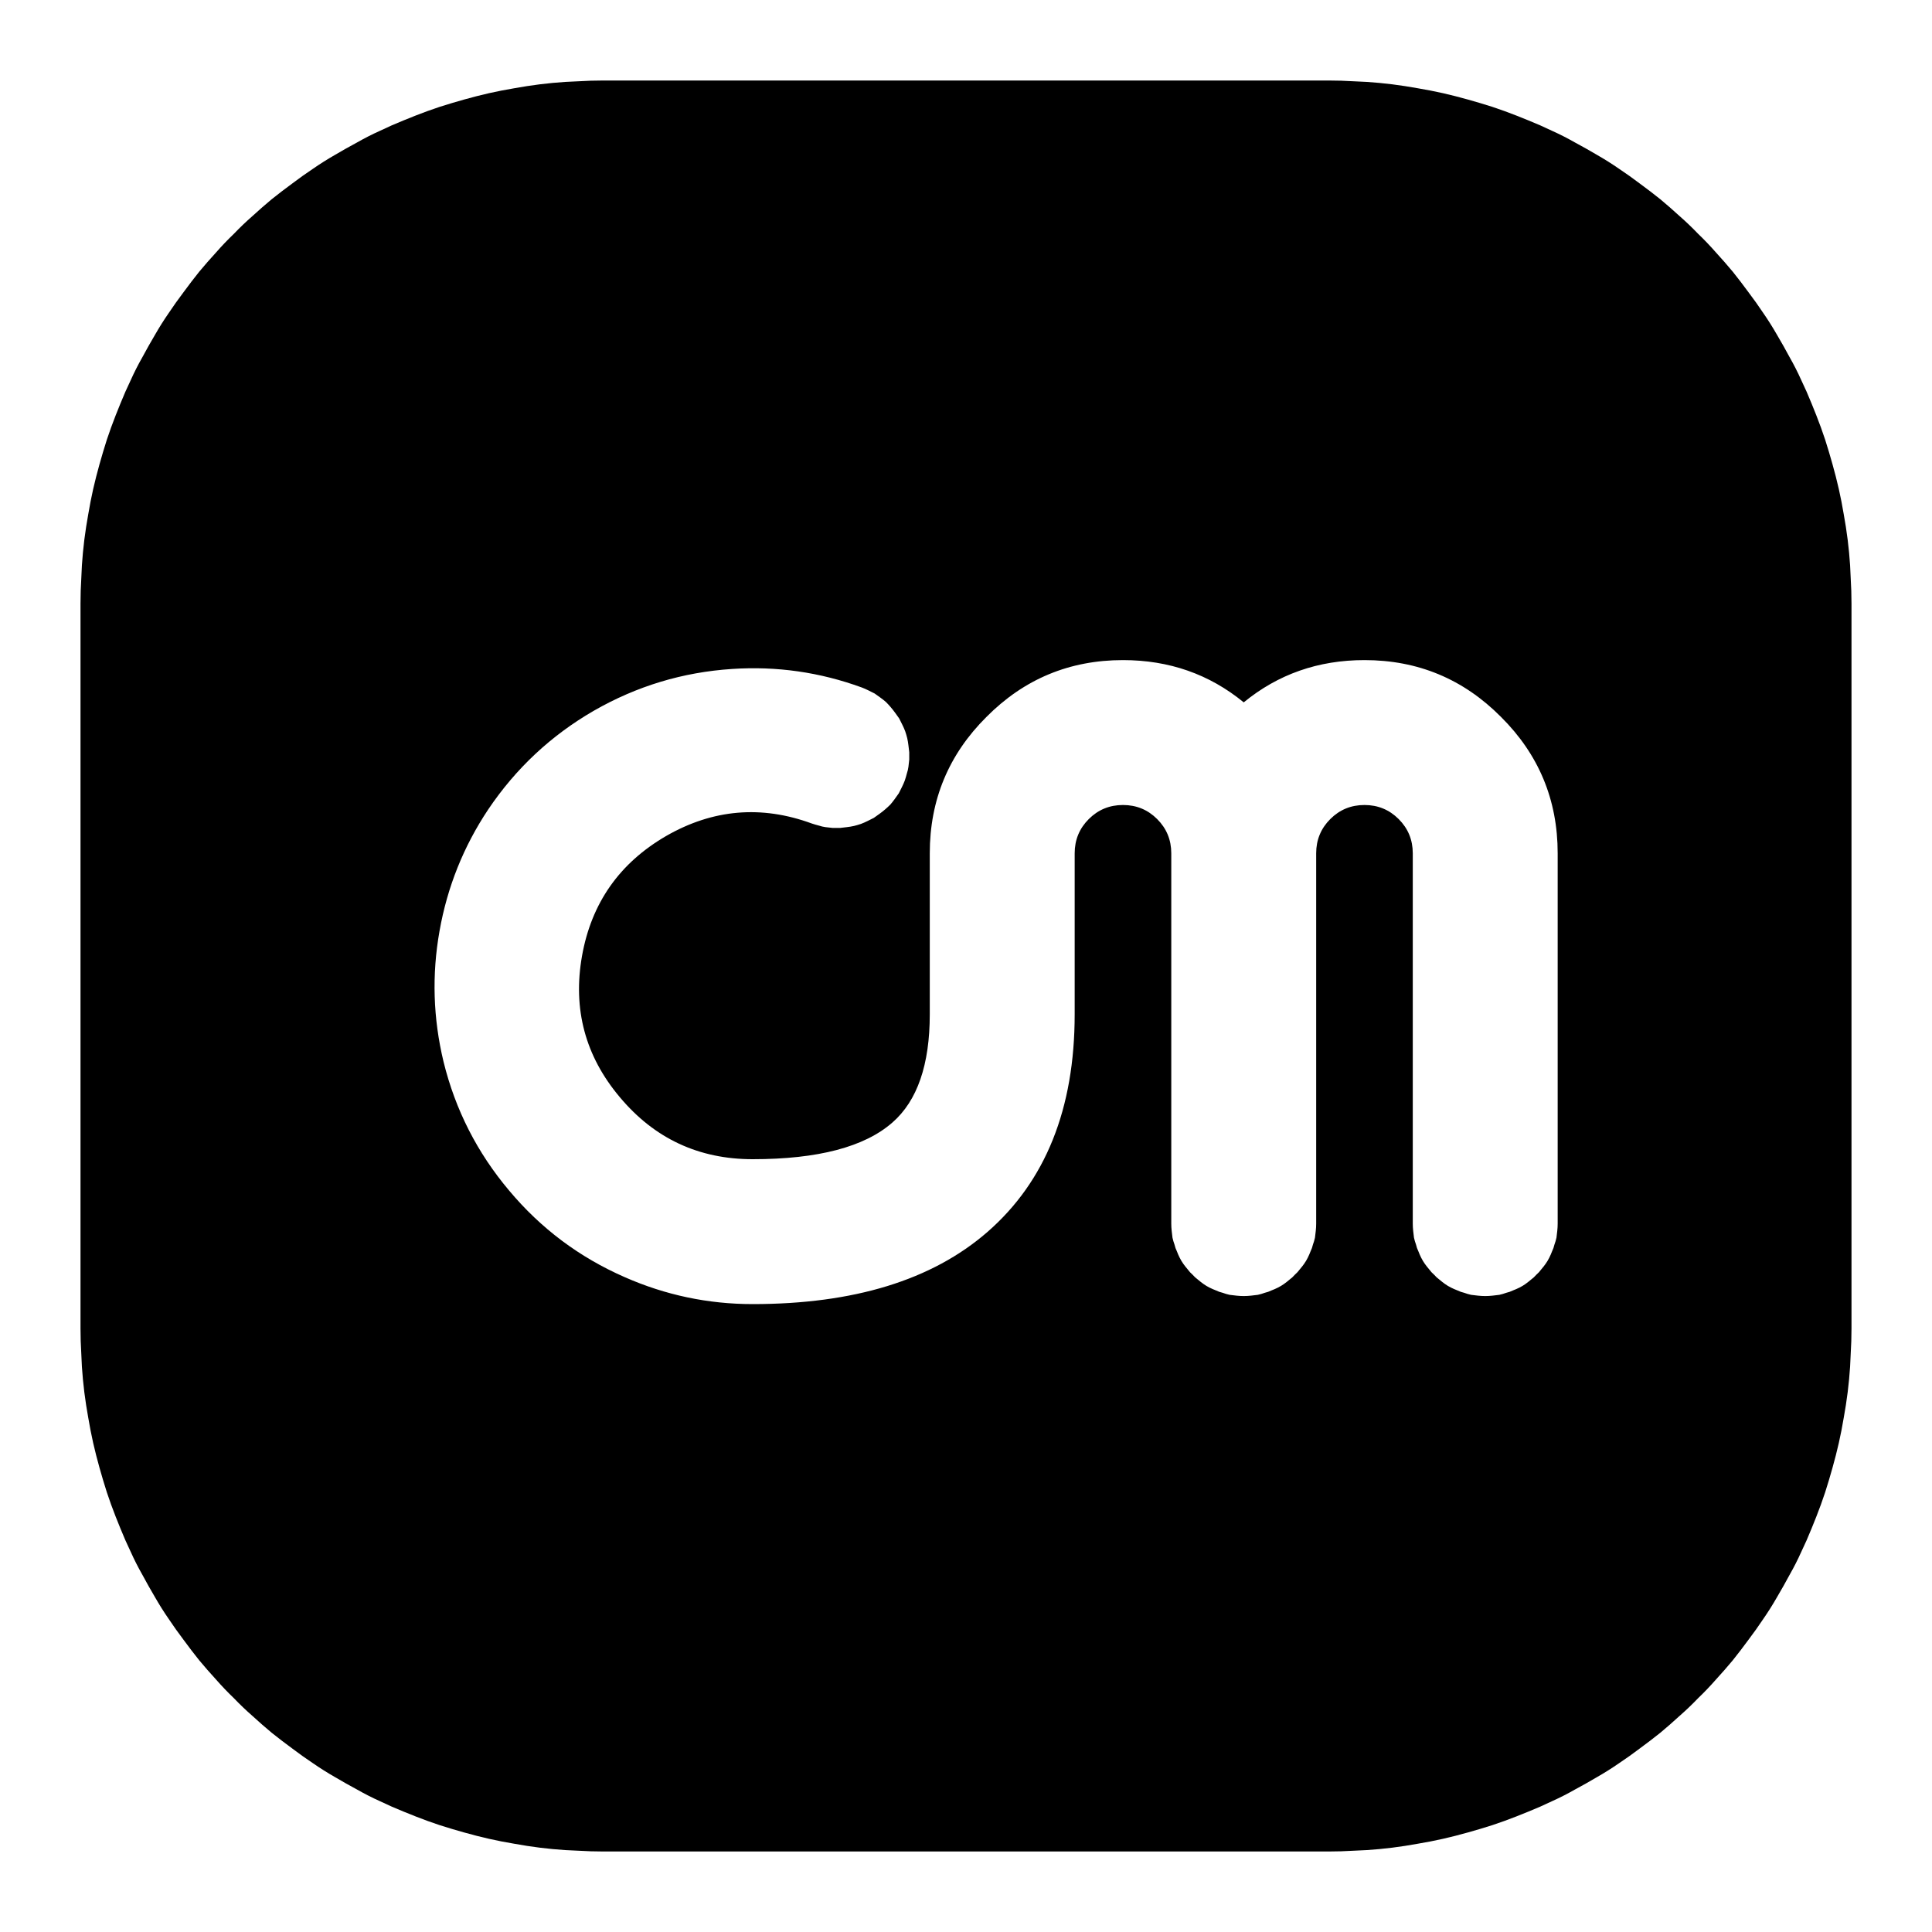
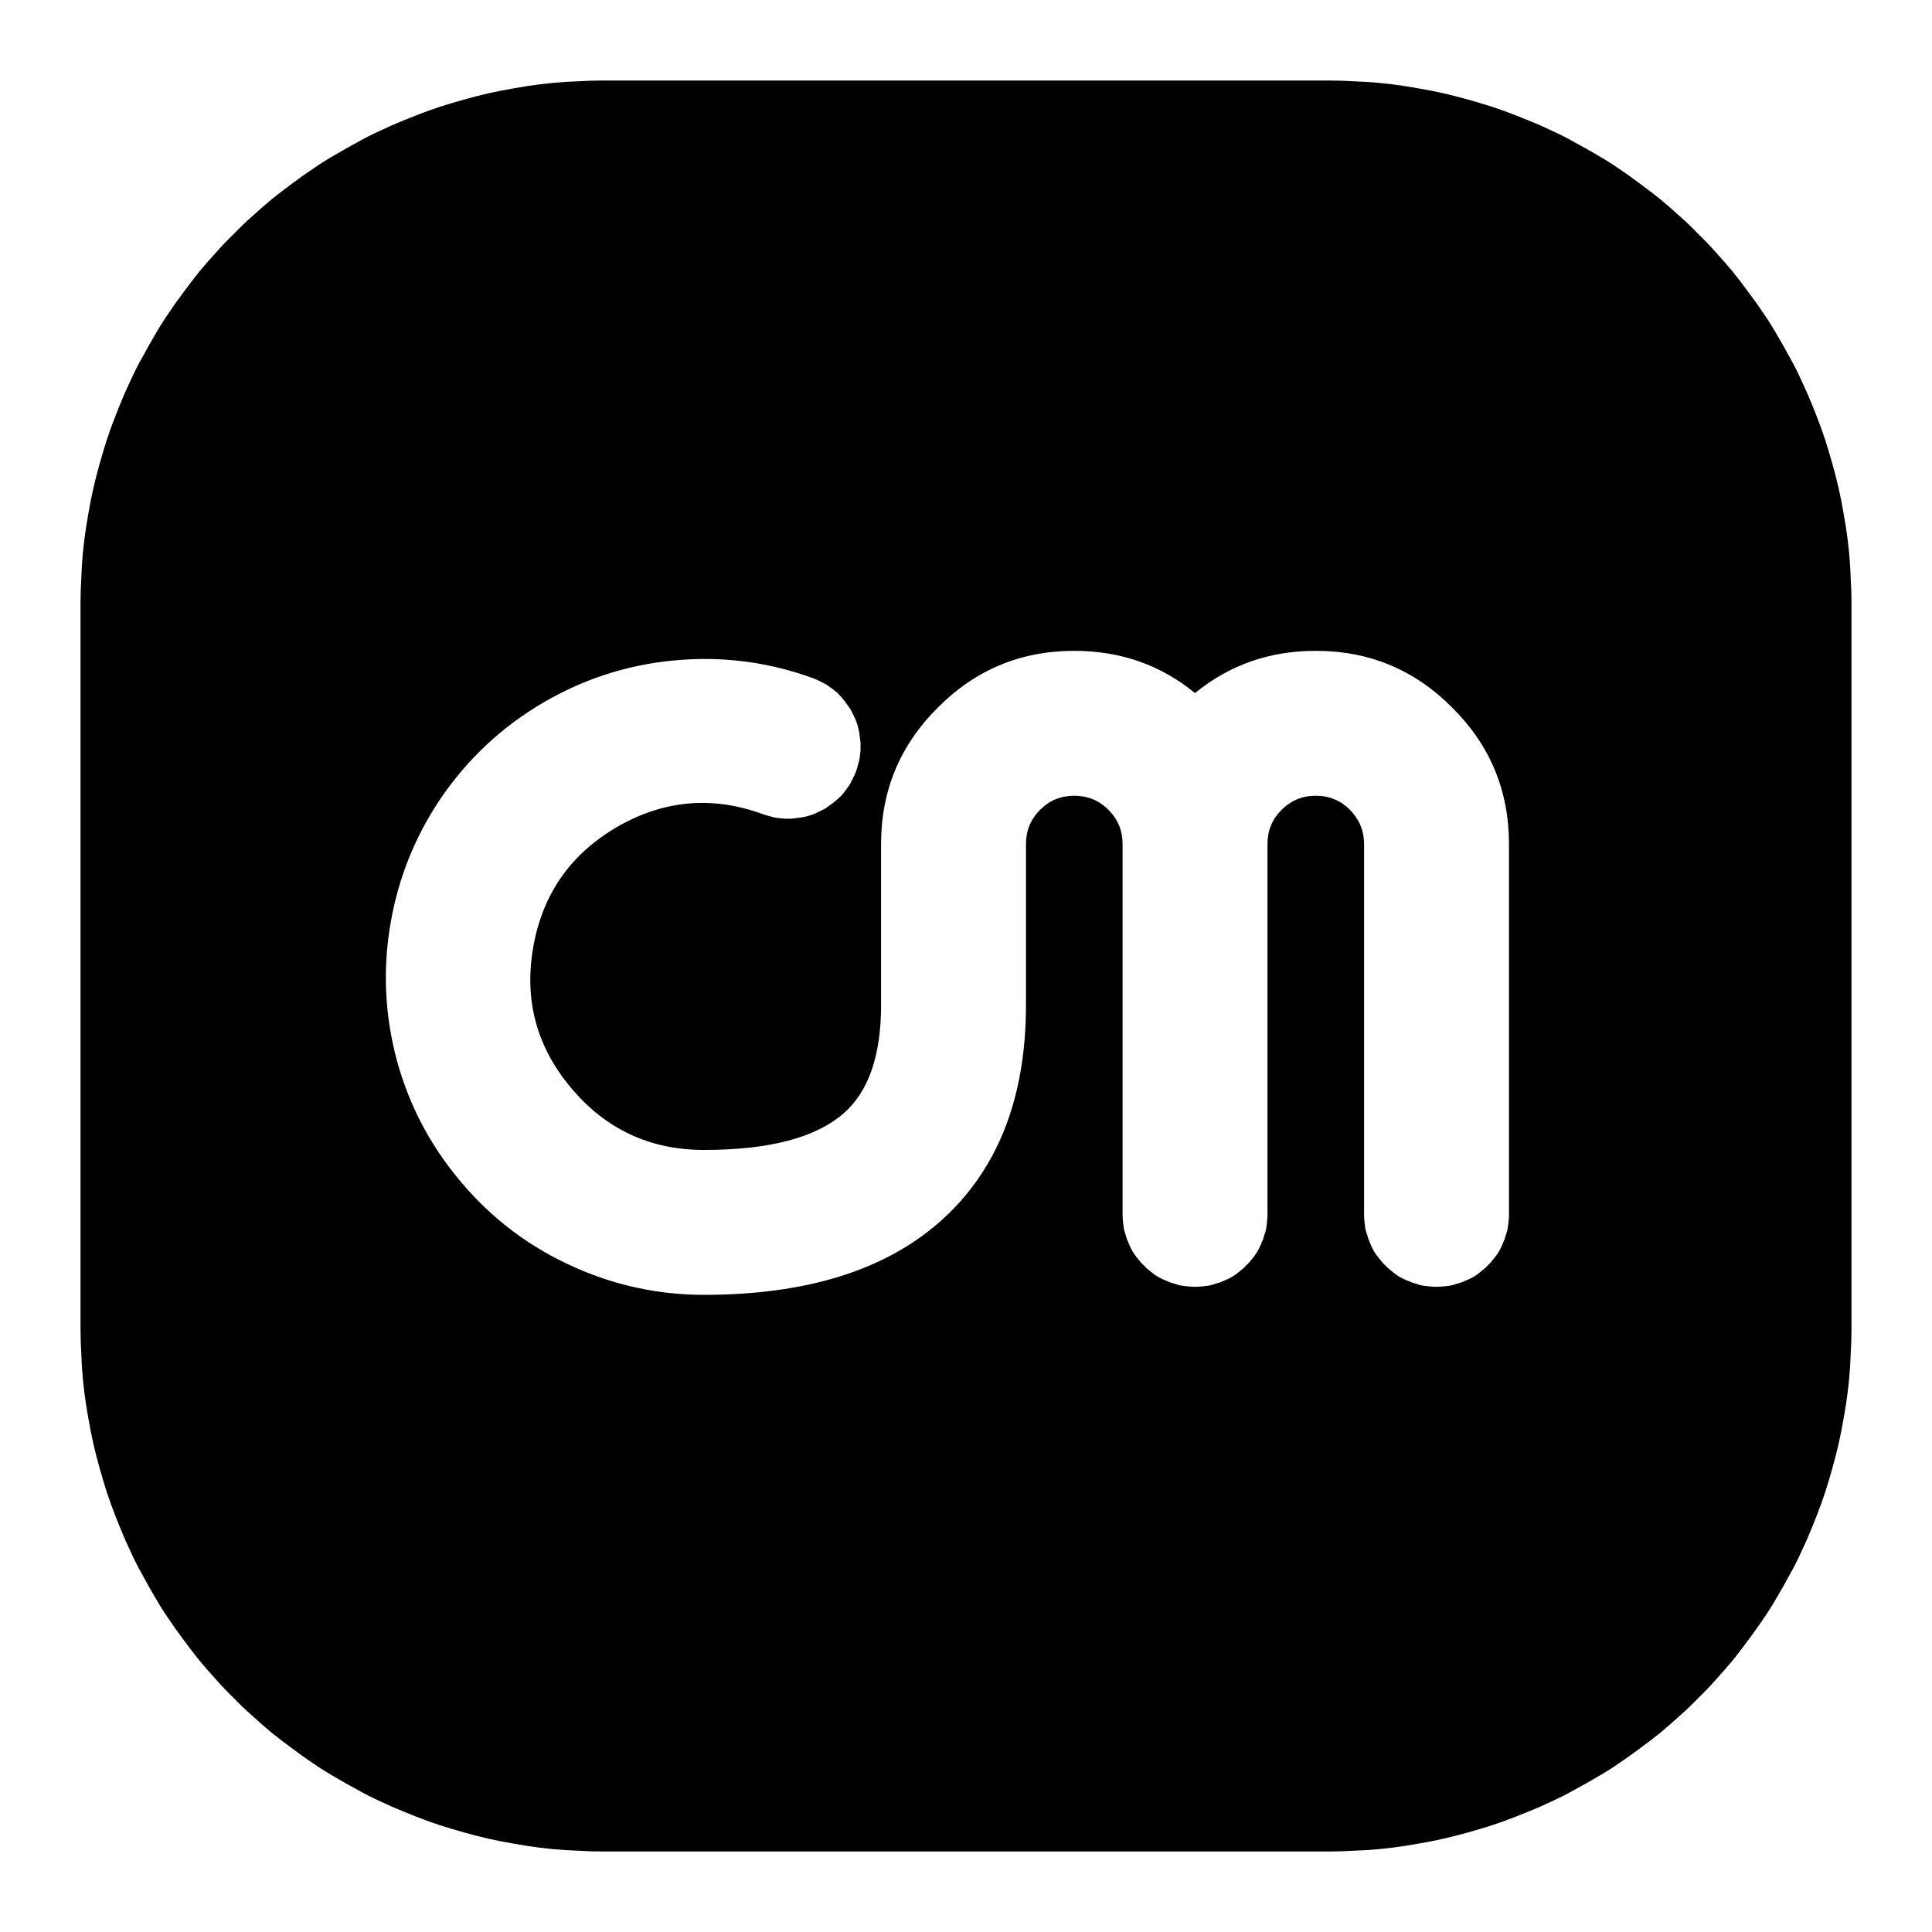
<svg xmlns="http://www.w3.org/2000/svg" viewBox="0 0 48 48" role="img" aria-label="cmprovision">
-   <path fill-rule="evenodd" d="M2 15L2 33Q2 33.32 2.02 33.64Q2.03 33.96 2.06 34.27Q2.09 34.59 2.14 34.91Q2.19 35.22 2.25 35.54Q2.31 35.85 2.39 36.16Q2.47 36.47 2.56 36.77Q2.65 37.08 2.76 37.38Q2.87 37.68 2.99 37.97Q3.11 38.27 3.25 38.56Q3.38 38.85 3.54 39.13Q3.69 39.41 3.85 39.68Q4.01 39.96 4.19 40.22Q4.37 40.49 4.56 40.74Q4.75 41 4.95 41.25Q5.15 41.49 5.37 41.73Q5.58 41.97 5.81 42.19Q6.03 42.42 6.27 42.63Q6.51 42.85 6.75 43.05Q7 43.25 7.26 43.44Q7.51 43.63 7.78 43.81Q8.04 43.99 8.32 44.15Q8.59 44.31 8.87 44.46Q9.15 44.62 9.44 44.75Q9.73 44.89 10.03 45.01Q10.32 45.13 10.62 45.24Q10.92 45.35 11.23 45.44Q11.53 45.53 11.84 45.61Q12.15 45.69 12.46 45.75Q12.78 45.81 13.09 45.86Q13.41 45.91 13.73 45.94Q14.04 45.97 14.36 45.98Q14.68 46 15 46L33 46Q33.32 46 33.64 45.98Q33.96 45.97 34.27 45.94Q34.59 45.91 34.91 45.86Q35.22 45.81 35.54 45.75Q35.85 45.69 36.16 45.61Q36.47 45.53 36.77 45.44Q37.08 45.35 37.38 45.24Q37.68 45.13 37.97 45.01Q38.27 44.89 38.56 44.75Q38.85 44.62 39.13 44.46Q39.41 44.31 39.68 44.15Q39.96 43.99 40.22 43.81Q40.49 43.63 40.74 43.44Q41 43.25 41.25 43.05Q41.49 42.85 41.73 42.63Q41.97 42.42 42.19 42.19Q42.42 41.97 42.63 41.73Q42.85 41.49 43.05 41.25Q43.25 41 43.44 40.74Q43.63 40.49 43.81 40.22Q43.99 39.96 44.15 39.68Q44.31 39.41 44.46 39.13Q44.62 38.85 44.75 38.56Q44.89 38.27 45.01 37.97Q45.13 37.68 45.24 37.38Q45.35 37.08 45.44 36.77Q45.53 36.47 45.61 36.16Q45.69 35.85 45.75 35.54Q45.81 35.22 45.86 34.91Q45.91 34.59 45.94 34.27Q45.97 33.96 45.98 33.64Q46 33.32 46 33L46 15Q46 14.68 45.98 14.36Q45.97 14.04 45.94 13.73Q45.91 13.41 45.86 13.09Q45.81 12.78 45.75 12.46Q45.69 12.15 45.61 11.84Q45.53 11.53 45.44 11.23Q45.35 10.92 45.24 10.62Q45.13 10.32 45.01 10.03Q44.89 9.73 44.75 9.44Q44.62 9.15 44.46 8.87Q44.31 8.59 44.15 8.32Q43.99 8.04 43.81 7.78Q43.63 7.51 43.44 7.26Q43.25 7 43.05 6.75Q42.85 6.51 42.63 6.27Q42.42 6.03 42.19 5.81Q41.97 5.58 41.73 5.37Q41.49 5.15 41.25 4.95Q41 4.75 40.74 4.56Q40.49 4.37 40.22 4.19Q39.96 4.01 39.68 3.85Q39.41 3.69 39.13 3.54Q38.85 3.38 38.56 3.25Q38.27 3.11 37.97 2.99Q37.68 2.87 37.38 2.76Q37.08 2.65 36.77 2.56Q36.47 2.47 36.16 2.39Q35.85 2.31 35.54 2.25Q35.22 2.19 34.91 2.14Q34.59 2.09 34.27 2.06Q33.96 2.03 33.64 2.02Q33.32 2 33 2L15 2Q14.68 2 14.36 2.02Q14.04 2.03 13.73 2.06Q13.41 2.09 13.09 2.14Q12.78 2.19 12.46 2.25Q12.15 2.31 11.84 2.39Q11.53 2.47 11.23 2.56Q10.92 2.65 10.62 2.76Q10.32 2.87 10.03 2.99Q9.73 3.11 9.44 3.25Q9.15 3.38 8.87 3.54Q8.59 3.69 8.32 3.85Q8.04 4.01 7.78 4.19Q7.51 4.37 7.26 4.56Q7 4.75 6.75 4.95Q6.51 5.15 6.27 5.37Q6.03 5.58 5.81 5.81Q5.58 6.03 5.37 6.27Q5.15 6.51 4.95 6.75Q4.75 7 4.56 7.26Q4.37 7.51 4.19 7.78Q4.01 8.04 3.85 8.32Q3.69 8.59 3.54 8.87Q3.38 9.15 3.25 9.44Q3.11 9.73 2.99 10.03Q2.87 10.32 2.76 10.62Q2.65 10.92 2.56 11.23Q2.47 11.53 2.39 11.84Q2.31 12.15 2.25 12.46Q2.19 12.78 2.14 13.09Q2.09 13.41 2.06 13.73Q2.03 14.04 2.02 14.36Q2 14.68 2 15ZM20.17 20.46Q18.29 19.77 16.55 20.77Q14.81 21.78 14.46 23.75Q14.11 25.73 15.4 27.26Q16.69 28.8 18.7 28.8Q21.13 28.8 22.17 27.89Q23.1 27.08 23.1 25.2L23.1 21.2Q23.1 19.21 24.51 17.81Q25.91 16.4 27.9 16.4Q29.62 16.4 30.9 17.45Q32.18 16.4 33.9 16.4Q35.89 16.4 37.29 17.81Q38.7 19.21 38.7 21.2L38.7 30.4Q38.7 30.49 38.69 30.58Q38.68 30.66 38.67 30.75Q38.65 30.84 38.62 30.92Q38.6 31.01 38.56 31.09Q38.53 31.17 38.49 31.25Q38.45 31.33 38.4 31.4Q38.35 31.47 38.29 31.54Q38.24 31.61 38.17 31.67Q38.11 31.74 38.04 31.79Q37.97 31.85 37.9 31.9Q37.83 31.95 37.75 31.99Q37.67 32.03 37.59 32.06Q37.51 32.1 37.42 32.12Q37.34 32.15 37.25 32.17Q37.16 32.18 37.08 32.19Q36.99 32.2 36.9 32.2Q36.81 32.2 36.72 32.19Q36.64 32.18 36.55 32.17Q36.46 32.15 36.38 32.12Q36.29 32.1 36.21 32.06Q36.13 32.03 36.05 31.99Q35.97 31.95 35.9 31.9Q35.83 31.85 35.76 31.79Q35.69 31.74 35.63 31.67Q35.56 31.61 35.51 31.54Q35.45 31.47 35.4 31.4Q35.35 31.33 35.31 31.25Q35.27 31.17 35.24 31.09Q35.2 31.01 35.18 30.92Q35.15 30.84 35.13 30.75Q35.12 30.66 35.11 30.58Q35.1 30.49 35.1 30.4L35.1 21.2Q35.1 20.7 34.75 20.35Q34.4 20 33.9 20Q33.4 20 33.05 20.35Q32.7 20.7 32.7 21.2L32.7 30.4Q32.7 30.49 32.69 30.58Q32.68 30.66 32.67 30.75Q32.65 30.84 32.62 30.92Q32.6 31.01 32.56 31.09Q32.53 31.17 32.49 31.25Q32.45 31.33 32.4 31.4Q32.35 31.47 32.29 31.54Q32.24 31.61 32.17 31.67Q32.11 31.74 32.04 31.79Q31.97 31.85 31.9 31.9Q31.83 31.95 31.75 31.99Q31.67 32.03 31.59 32.06Q31.51 32.1 31.42 32.12Q31.34 32.15 31.25 32.17Q31.16 32.18 31.08 32.19Q30.99 32.2 30.9 32.2Q30.81 32.2 30.72 32.19Q30.64 32.18 30.55 32.17Q30.46 32.15 30.38 32.12Q30.29 32.1 30.21 32.06Q30.13 32.03 30.05 31.99Q29.97 31.95 29.9 31.9Q29.83 31.85 29.76 31.79Q29.69 31.74 29.63 31.67Q29.56 31.61 29.51 31.54Q29.45 31.47 29.4 31.4Q29.35 31.33 29.31 31.25Q29.27 31.17 29.24 31.09Q29.2 31.01 29.18 30.92Q29.15 30.84 29.13 30.75Q29.12 30.66 29.11 30.58Q29.1 30.49 29.1 30.4L29.1 21.2Q29.1 20.7 28.75 20.35Q28.4 20 27.9 20Q27.4 20 27.05 20.35Q26.7 20.7 26.7 21.2L26.7 25.2Q26.7 28.72 24.53 30.61Q22.47 32.4 18.7 32.4Q17.04 32.4 15.52 31.73Q13.83 30.99 12.65 29.58Q11.46 28.17 11.02 26.38Q10.63 24.76 10.92 23.13Q11.21 21.49 12.13 20.11Q13.16 18.58 14.75 17.66Q16.35 16.74 18.19 16.62Q19.85 16.51 21.41 17.08Q21.49 17.11 21.57 17.15Q21.65 17.19 21.73 17.23Q21.8 17.28 21.87 17.33Q21.94 17.38 22.01 17.44Q22.07 17.5 22.13 17.57Q22.19 17.64 22.24 17.71Q22.29 17.78 22.34 17.85Q22.38 17.93 22.42 18.01Q22.46 18.09 22.49 18.17Q22.52 18.26 22.54 18.34Q22.56 18.43 22.57 18.52Q22.58 18.6 22.59 18.69Q22.59 18.78 22.59 18.87Q22.58 18.96 22.57 19.05Q22.56 19.13 22.53 19.22Q22.51 19.3 22.48 19.39Q22.45 19.47 22.41 19.55Q22.37 19.63 22.33 19.71Q22.28 19.78 22.23 19.85Q22.18 19.92 22.12 19.99Q22.06 20.05 21.99 20.11Q21.92 20.17 21.85 20.22Q21.78 20.27 21.71 20.32Q21.63 20.36 21.55 20.4Q21.47 20.44 21.39 20.47Q21.3 20.5 21.22 20.52Q21.13 20.54 21.04 20.55Q20.96 20.56 20.87 20.57Q20.78 20.57 20.69 20.57Q20.6 20.56 20.51 20.55Q20.43 20.54 20.34 20.51Q20.26 20.49 20.17 20.46Z" fill="#000" />
+   <path fill-rule="evenodd" d="M2 15L2 33Q2 33.32 2.02 33.64Q2.03 33.96 2.06 34.27Q2.09 34.59 2.14 34.91Q2.19 35.22 2.25 35.54Q2.31 35.85 2.39 36.16Q2.47 36.47 2.56 36.77Q2.65 37.08 2.76 37.38Q2.87 37.68 2.99 37.97Q3.11 38.27 3.25 38.56Q3.38 38.85 3.54 39.13Q3.69 39.41 3.85 39.68Q4.01 39.96 4.19 40.22Q4.37 40.49 4.56 40.74Q4.75 41 4.95 41.25Q5.15 41.49 5.37 41.73Q5.58 41.97 5.81 42.19Q6.03 42.42 6.27 42.63Q6.51 42.85 6.75 43.05Q7 43.25 7.26 43.44Q7.51 43.63 7.78 43.81Q8.04 43.99 8.32 44.15Q8.59 44.31 8.87 44.46Q9.15 44.62 9.44 44.75Q9.73 44.89 10.03 45.01Q10.32 45.13 10.62 45.24Q10.92 45.35 11.23 45.44Q11.53 45.53 11.84 45.61Q12.15 45.69 12.46 45.75Q12.78 45.81 13.09 45.86Q13.41 45.91 13.73 45.94Q14.04 45.97 14.36 45.98Q14.68 46 15 46L33 46Q33.32 46 33.64 45.98Q33.96 45.97 34.27 45.94Q34.59 45.91 34.91 45.86Q35.22 45.81 35.54 45.75Q35.85 45.69 36.16 45.61Q36.47 45.53 36.77 45.44Q37.08 45.35 37.38 45.24Q37.68 45.13 37.97 45.01Q38.27 44.89 38.56 44.75Q38.85 44.62 39.13 44.46Q39.41 44.31 39.68 44.15Q39.96 43.99 40.22 43.81Q40.49 43.63 40.74 43.44Q41 43.25 41.25 43.05Q41.49 42.85 41.73 42.63Q41.97 42.42 42.19 42.19Q42.42 41.97 42.63 41.73Q42.85 41.49 43.05 41.25Q43.25 41 43.44 40.74Q43.63 40.49 43.81 40.22Q43.99 39.96 44.15 39.68Q44.31 39.41 44.46 39.13Q44.62 38.85 44.75 38.56Q44.89 38.27 45.01 37.97Q45.13 37.68 45.24 37.38Q45.35 37.08 45.44 36.77Q45.53 36.47 45.61 36.16Q45.69 35.85 45.75 35.54Q45.81 35.22 45.86 34.91Q45.91 34.59 45.94 34.27Q45.97 33.96 45.98 33.64Q46 33.32 46 33L46 15Q46 14.68 45.98 14.36Q45.97 14.04 45.94 13.73Q45.91 13.41 45.86 13.09Q45.81 12.78 45.75 12.46Q45.69 12.15 45.61 11.84Q45.53 11.53 45.44 11.23Q45.35 10.92 45.24 10.62Q45.13 10.32 45.01 10.03Q44.89 9.73 44.75 9.44Q44.62 9.15 44.46 8.87Q44.31 8.59 44.15 8.32Q43.99 8.04 43.81 7.78Q43.63 7.51 43.44 7.26Q43.25 7 43.05 6.75Q42.85 6.51 42.63 6.27Q42.42 6.03 42.19 5.81Q41.97 5.58 41.73 5.37Q41.49 5.15 41.25 4.95Q41 4.75 40.74 4.56Q40.49 4.37 40.22 4.19Q39.96 4.01 39.68 3.85Q39.41 3.69 39.13 3.54Q38.85 3.38 38.56 3.25Q38.27 3.11 37.97 2.99Q37.68 2.87 37.38 2.76Q37.08 2.65 36.77 2.56Q36.47 2.47 36.16 2.39Q35.85 2.31 35.54 2.25Q35.22 2.19 34.91 2.14Q34.59 2.09 34.27 2.06Q33.96 2.03 33.64 2.02Q33.32 2 33 2L15 2Q14.68 2 14.36 2.02Q14.04 2.03 13.73 2.06Q13.41 2.09 13.09 2.14Q12.78 2.19 12.46 2.25Q12.15 2.31 11.84 2.39Q11.53 2.47 11.23 2.56Q10.92 2.65 10.62 2.76Q10.32 2.87 10.03 2.99Q9.73 3.11 9.44 3.25Q9.15 3.38 8.87 3.54Q8.59 3.69 8.32 3.85Q8.04 4.01 7.78 4.19Q7.51 4.37 7.26 4.56Q7 4.75 6.75 4.95Q6.51 5.15 6.27 5.37Q6.03 5.58 5.81 5.81Q5.58 6.03 5.37 6.27Q5.15 6.51 4.95 6.75Q4.75 7 4.56 7.26Q4.37 7.51 4.19 7.78Q4.01 8.04 3.85 8.32Q3.69 8.59 3.54 8.87Q3.38 9.15 3.25 9.44Q3.11 9.73 2.99 10.03Q2.87 10.32 2.76 10.62Q2.65 10.92 2.56 11.23Q2.47 11.53 2.39 11.84Q2.31 12.15 2.25 12.46Q2.19 12.78 2.14 13.09Q2.09 13.41 2.06 13.73Q2.03 14.04 2.02 14.36Q2 14.68 2 15ZM18.96 20.23Q17.08 19.54 15.34 20.54Q13.6 21.55 13.25 23.52Q12.9 25.5 14.19 27.03Q15.48 28.57 17.49 28.57Q19.92 28.57 20.96 27.66Q21.89 26.85 21.89 24.97L21.89 20.97Q21.89 18.98 23.3 17.58Q24.7 16.17 26.69 16.17Q28.41 16.17 29.69 17.22Q30.97 16.17 32.69 16.17Q34.68 16.17 36.08 17.58Q37.49 18.98 37.49 20.97L37.49 30.17Q37.49 30.26 37.48 30.35Q37.47 30.43 37.46 30.52Q37.44 30.61 37.41 30.69Q37.39 30.78 37.35 30.86Q37.32 30.94 37.28 31.02Q37.24 31.1 37.19 31.17Q37.14 31.24 37.08 31.31Q37.03 31.38 36.96 31.44Q36.9 31.51 36.83 31.56Q36.76 31.62 36.69 31.67Q36.62 31.72 36.54 31.76Q36.46 31.8 36.38 31.83Q36.3 31.87 36.21 31.89Q36.13 31.92 36.04 31.94Q35.95 31.95 35.87 31.96Q35.78 31.97 35.69 31.97Q35.6 31.97 35.51 31.96Q35.43 31.95 35.34 31.94Q35.25 31.92 35.17 31.89Q35.08 31.87 35 31.83Q34.92 31.8 34.84 31.76Q34.76 31.72 34.69 31.67Q34.62 31.62 34.55 31.56Q34.48 31.51 34.42 31.44Q34.35 31.38 34.3 31.31Q34.24 31.24 34.19 31.17Q34.14 31.1 34.1 31.02Q34.06 30.94 34.03 30.86Q33.99 30.78 33.97 30.69Q33.94 30.61 33.92 30.52Q33.91 30.43 33.9 30.35Q33.89 30.26 33.89 30.17L33.89 20.97Q33.89 20.48 33.54 20.12Q33.19 19.77 32.69 19.77Q32.19 19.77 31.84 20.12Q31.49 20.47 31.49 20.97L31.49 30.17Q31.49 30.26 31.48 30.35Q31.47 30.43 31.46 30.52Q31.44 30.61 31.41 30.69Q31.39 30.78 31.35 30.86Q31.32 30.94 31.28 31.02Q31.24 31.1 31.19 31.17Q31.14 31.24 31.08 31.31Q31.03 31.38 30.96 31.44Q30.9 31.51 30.83 31.56Q30.76 31.62 30.69 31.67Q30.62 31.72 30.54 31.76Q30.46 31.8 30.38 31.83Q30.3 31.87 30.21 31.89Q30.13 31.92 30.04 31.94Q29.95 31.95 29.87 31.96Q29.78 31.97 29.69 31.97Q29.6 31.97 29.51 31.96Q29.43 31.95 29.34 31.94Q29.25 31.92 29.17 31.89Q29.08 31.87 29 31.83Q28.92 31.8 28.84 31.76Q28.76 31.72 28.69 31.67Q28.62 31.62 28.55 31.56Q28.48 31.51 28.42 31.44Q28.35 31.38 28.3 31.31Q28.24 31.24 28.19 31.17Q28.14 31.1 28.1 31.02Q28.06 30.94 28.03 30.86Q27.99 30.78 27.97 30.69Q27.94 30.61 27.92 30.52Q27.91 30.43 27.9 30.35Q27.89 30.26 27.89 30.17L27.89 20.97L27.89 20.97Q27.89 20.47 27.54 20.12Q27.19 19.77 26.69 19.77Q26.19 19.77 25.84 20.12Q25.49 20.47 25.49 20.97L25.49 24.97Q25.49 28.49 23.32 30.38Q21.26 32.17 17.49 32.17Q15.83 32.17 14.31 31.5Q12.62 30.76 11.44 29.35Q10.25 27.94 9.81 26.15Q9.42 24.53 9.71 22.9Q10 21.26 10.92 19.88Q11.95 18.35 13.54 17.43Q15.14 16.51 16.98 16.39Q18.64 16.28 20.2 16.85Q20.28 16.88 20.36 16.92Q20.44 16.96 20.52 17Q20.59 17.05 20.66 17.1Q20.73 17.15 20.8 17.21Q20.86 17.27 20.92 17.34Q20.98 17.41 21.03 17.48Q21.08 17.55 21.13 17.62Q21.17 17.7 21.21 17.78Q21.25 17.86 21.28 17.94Q21.31 18.03 21.33 18.11Q21.35 18.2 21.36 18.29Q21.37 18.37 21.38 18.46Q21.38 18.55 21.38 18.64Q21.37 18.73 21.36 18.82Q21.35 18.9 21.32 18.99Q21.3 19.07 21.27 19.16Q21.24 19.24 21.2 19.32Q21.16 19.4 21.12 19.48Q21.07 19.55 21.02 19.62Q20.97 19.69 20.91 19.76Q20.85 19.82 20.78 19.88Q20.71 19.94 20.64 19.99Q20.57 20.04 20.5 20.09Q20.42 20.13 20.34 20.17Q20.26 20.21 20.18 20.24Q20.09 20.27 20.01 20.29Q19.92 20.31 19.83 20.32Q19.75 20.33 19.66 20.34Q19.57 20.34 19.48 20.34Q19.39 20.33 19.3 20.32Q19.22 20.31 19.13 20.28Q19.05 20.26 18.96 20.23Z" fill="#000" />
</svg>
